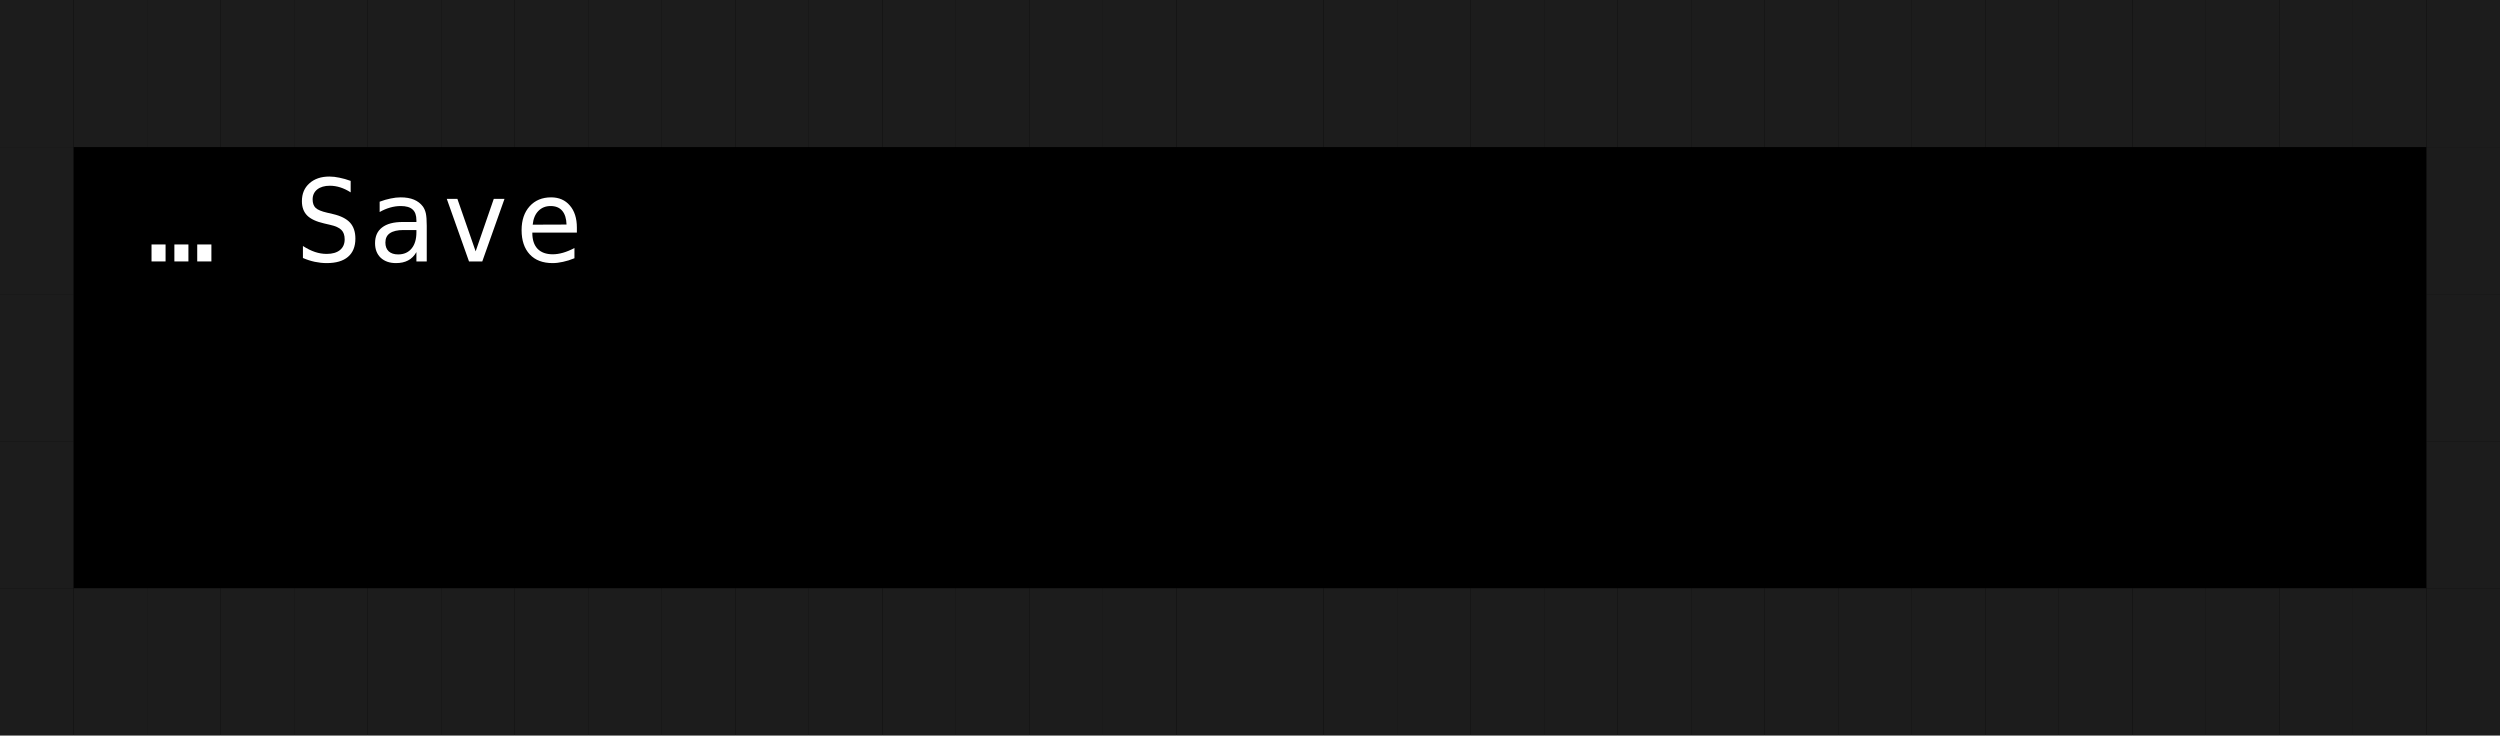
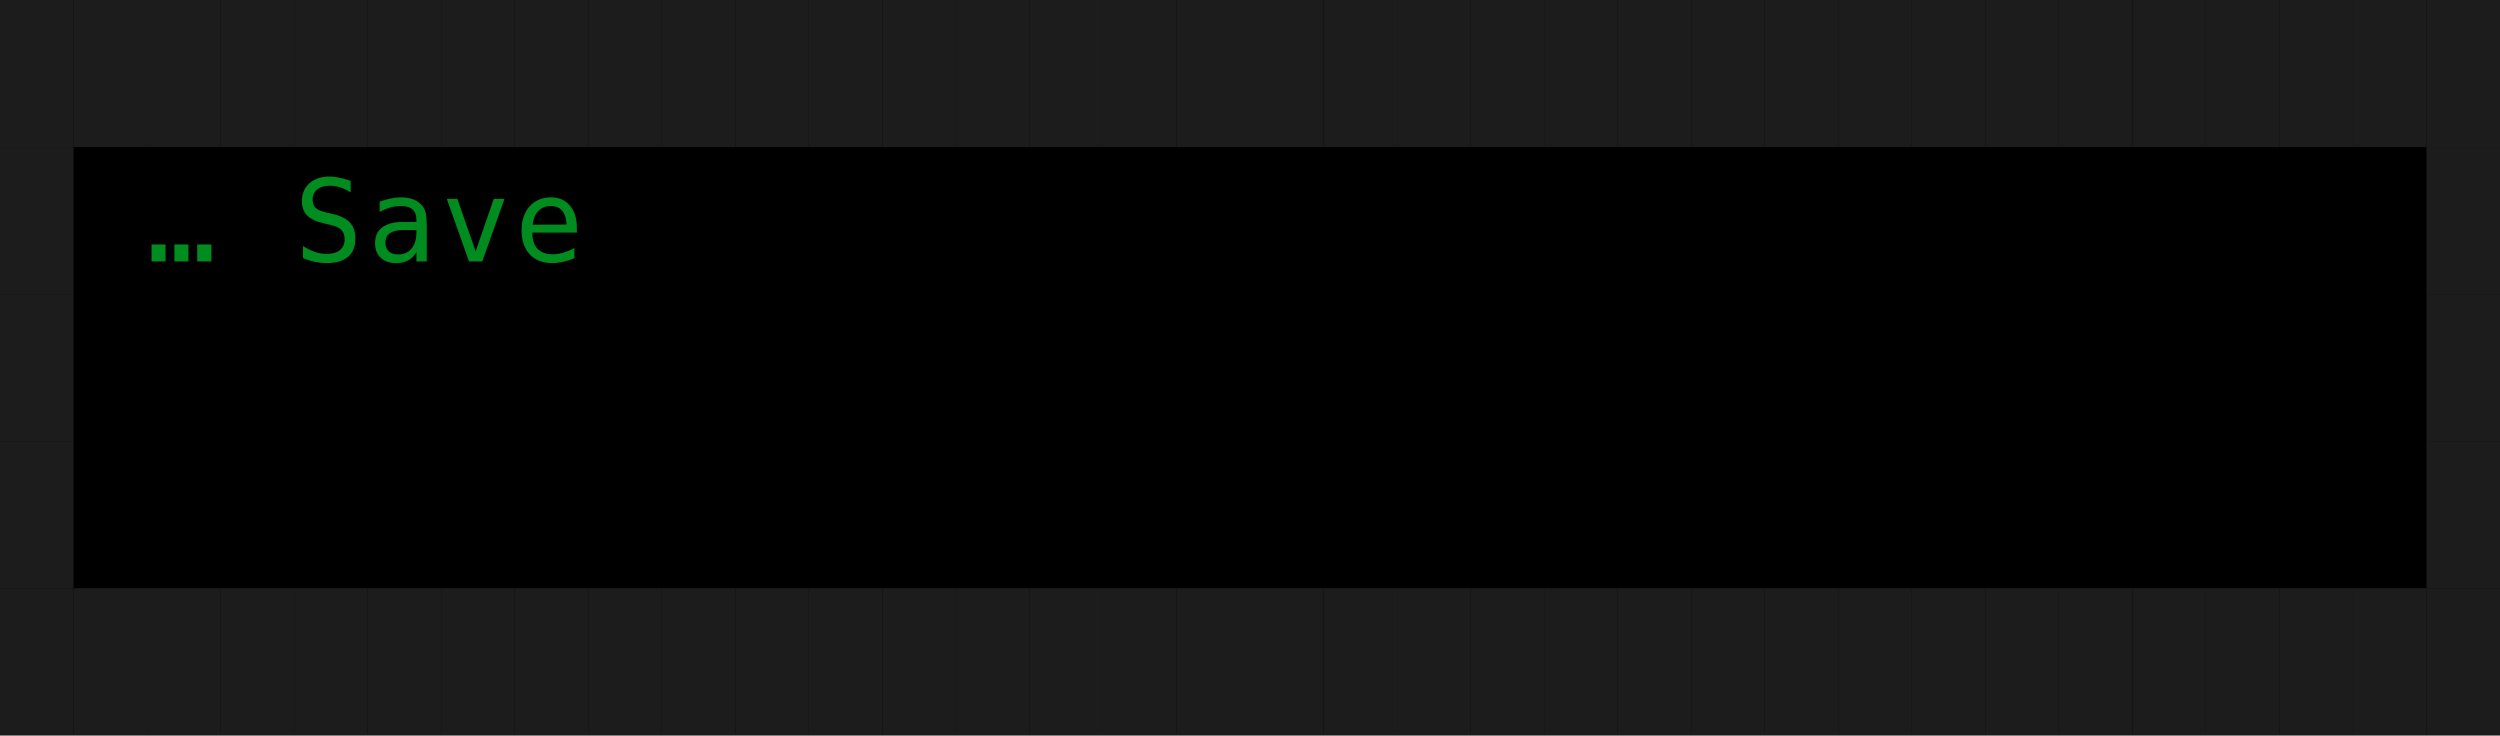
<svg xmlns="http://www.w3.org/2000/svg" width="306" height="90" viewBox="0 0 306 90" role="img" aria-label="Loading button" style="background:#000000">
  <rect width="100%" height="100%" fill="#000000" />
  <g font-family="ui-monospace, SFMono-Regular, Menlo, Consolas, monospace" font-size="14">
    <rect x="0" y="0" width="9" height="18" fill="#1c1c1c" />
    <rect x="9" y="0" width="9" height="18" fill="#1c1c1c" />
    <rect x="18" y="0" width="9" height="18" fill="#1c1c1c" />
    <rect x="27" y="0" width="9" height="18" fill="#1c1c1c" />
    <rect x="36" y="0" width="9" height="18" fill="#1c1c1c" />
    <rect x="45" y="0" width="9" height="18" fill="#1c1c1c" />
    <rect x="54" y="0" width="9" height="18" fill="#1c1c1c" />
    <rect x="63" y="0" width="9" height="18" fill="#1c1c1c" />
    <rect x="72" y="0" width="9" height="18" fill="#1c1c1c" />
    <rect x="81" y="0" width="9" height="18" fill="#1c1c1c" />
    <rect x="90" y="0" width="9" height="18" fill="#1c1c1c" />
    <rect x="99" y="0" width="9" height="18" fill="#1c1c1c" />
    <rect x="108" y="0" width="9" height="18" fill="#1c1c1c" />
    <rect x="117" y="0" width="9" height="18" fill="#1c1c1c" />
    <rect x="126" y="0" width="9" height="18" fill="#1c1c1c" />
    <rect x="135" y="0" width="9" height="18" fill="#1c1c1c" />
    <rect x="144" y="0" width="9" height="18" fill="#1c1c1c" />
    <rect x="153" y="0" width="9" height="18" fill="#1c1c1c" />
    <rect x="162" y="0" width="9" height="18" fill="#1c1c1c" />
    <rect x="171" y="0" width="9" height="18" fill="#1c1c1c" />
    <rect x="180" y="0" width="9" height="18" fill="#1c1c1c" />
    <rect x="189" y="0" width="9" height="18" fill="#1c1c1c" />
    <rect x="198" y="0" width="9" height="18" fill="#1c1c1c" />
    <rect x="207" y="0" width="9" height="18" fill="#1c1c1c" />
    <rect x="216" y="0" width="9" height="18" fill="#1c1c1c" />
    <rect x="225" y="0" width="9" height="18" fill="#1c1c1c" />
    <rect x="234" y="0" width="9" height="18" fill="#1c1c1c" />
    <rect x="243" y="0" width="9" height="18" fill="#1c1c1c" />
    <rect x="252" y="0" width="9" height="18" fill="#1c1c1c" />
    <rect x="261" y="0" width="9" height="18" fill="#1c1c1c" />
    <rect x="270" y="0" width="9" height="18" fill="#1c1c1c" />
    <rect x="279" y="0" width="9" height="18" fill="#1c1c1c" />
    <rect x="288" y="0" width="9" height="18" fill="#1c1c1c" />
    <rect x="297" y="0" width="9" height="18" fill="#1c1c1c" />
    <rect x="0" y="18" width="9" height="18" fill="#1c1c1c" />
-     <text x="18" y="32" fill="#ffffff">…</text>
-     <text x="36" y="32" fill="#ffffff">S</text>
-     <text x="45" y="32" fill="#ffffff">a</text>
-     <text x="54" y="32" fill="#ffffff">v</text>
-     <text x="63" y="32" fill="#ffffff">e</text>
+     <text x="18" y="32" fill="#008c1e">…</text>
+     <text x="36" y="32" fill="#008c1e">S</text>
+     <text x="45" y="32" fill="#008c1e">a</text>
+     <text x="54" y="32" fill="#008c1e">v</text>
+     <text x="63" y="32" fill="#008c1e">e</text>
    <rect x="297" y="18" width="9" height="18" fill="#1c1c1c" />
    <rect x="0" y="36" width="9" height="18" fill="#1c1c1c" />
    <rect x="297" y="36" width="9" height="18" fill="#1c1c1c" />
    <rect x="0" y="54" width="9" height="18" fill="#1c1c1c" />
    <rect x="297" y="54" width="9" height="18" fill="#1c1c1c" />
    <rect x="0" y="72" width="9" height="18" fill="#1c1c1c" />
    <rect x="9" y="72" width="9" height="18" fill="#1c1c1c" />
    <rect x="18" y="72" width="9" height="18" fill="#1c1c1c" />
    <rect x="27" y="72" width="9" height="18" fill="#1c1c1c" />
    <rect x="36" y="72" width="9" height="18" fill="#1c1c1c" />
    <rect x="45" y="72" width="9" height="18" fill="#1c1c1c" />
    <rect x="54" y="72" width="9" height="18" fill="#1c1c1c" />
    <rect x="63" y="72" width="9" height="18" fill="#1c1c1c" />
    <rect x="72" y="72" width="9" height="18" fill="#1c1c1c" />
    <rect x="81" y="72" width="9" height="18" fill="#1c1c1c" />
    <rect x="90" y="72" width="9" height="18" fill="#1c1c1c" />
    <rect x="99" y="72" width="9" height="18" fill="#1c1c1c" />
    <rect x="108" y="72" width="9" height="18" fill="#1c1c1c" />
    <rect x="117" y="72" width="9" height="18" fill="#1c1c1c" />
    <rect x="126" y="72" width="9" height="18" fill="#1c1c1c" />
    <rect x="135" y="72" width="9" height="18" fill="#1c1c1c" />
    <rect x="144" y="72" width="9" height="18" fill="#1c1c1c" />
    <rect x="153" y="72" width="9" height="18" fill="#1c1c1c" />
    <rect x="162" y="72" width="9" height="18" fill="#1c1c1c" />
    <rect x="171" y="72" width="9" height="18" fill="#1c1c1c" />
    <rect x="180" y="72" width="9" height="18" fill="#1c1c1c" />
    <rect x="189" y="72" width="9" height="18" fill="#1c1c1c" />
    <rect x="198" y="72" width="9" height="18" fill="#1c1c1c" />
    <rect x="207" y="72" width="9" height="18" fill="#1c1c1c" />
    <rect x="216" y="72" width="9" height="18" fill="#1c1c1c" />
    <rect x="225" y="72" width="9" height="18" fill="#1c1c1c" />
    <rect x="234" y="72" width="9" height="18" fill="#1c1c1c" />
    <rect x="243" y="72" width="9" height="18" fill="#1c1c1c" />
    <rect x="252" y="72" width="9" height="18" fill="#1c1c1c" />
    <rect x="261" y="72" width="9" height="18" fill="#1c1c1c" />
    <rect x="270" y="72" width="9" height="18" fill="#1c1c1c" />
    <rect x="279" y="72" width="9" height="18" fill="#1c1c1c" />
    <rect x="288" y="72" width="9" height="18" fill="#1c1c1c" />
    <rect x="297" y="72" width="9" height="18" fill="#1c1c1c" />
  </g>
</svg>
